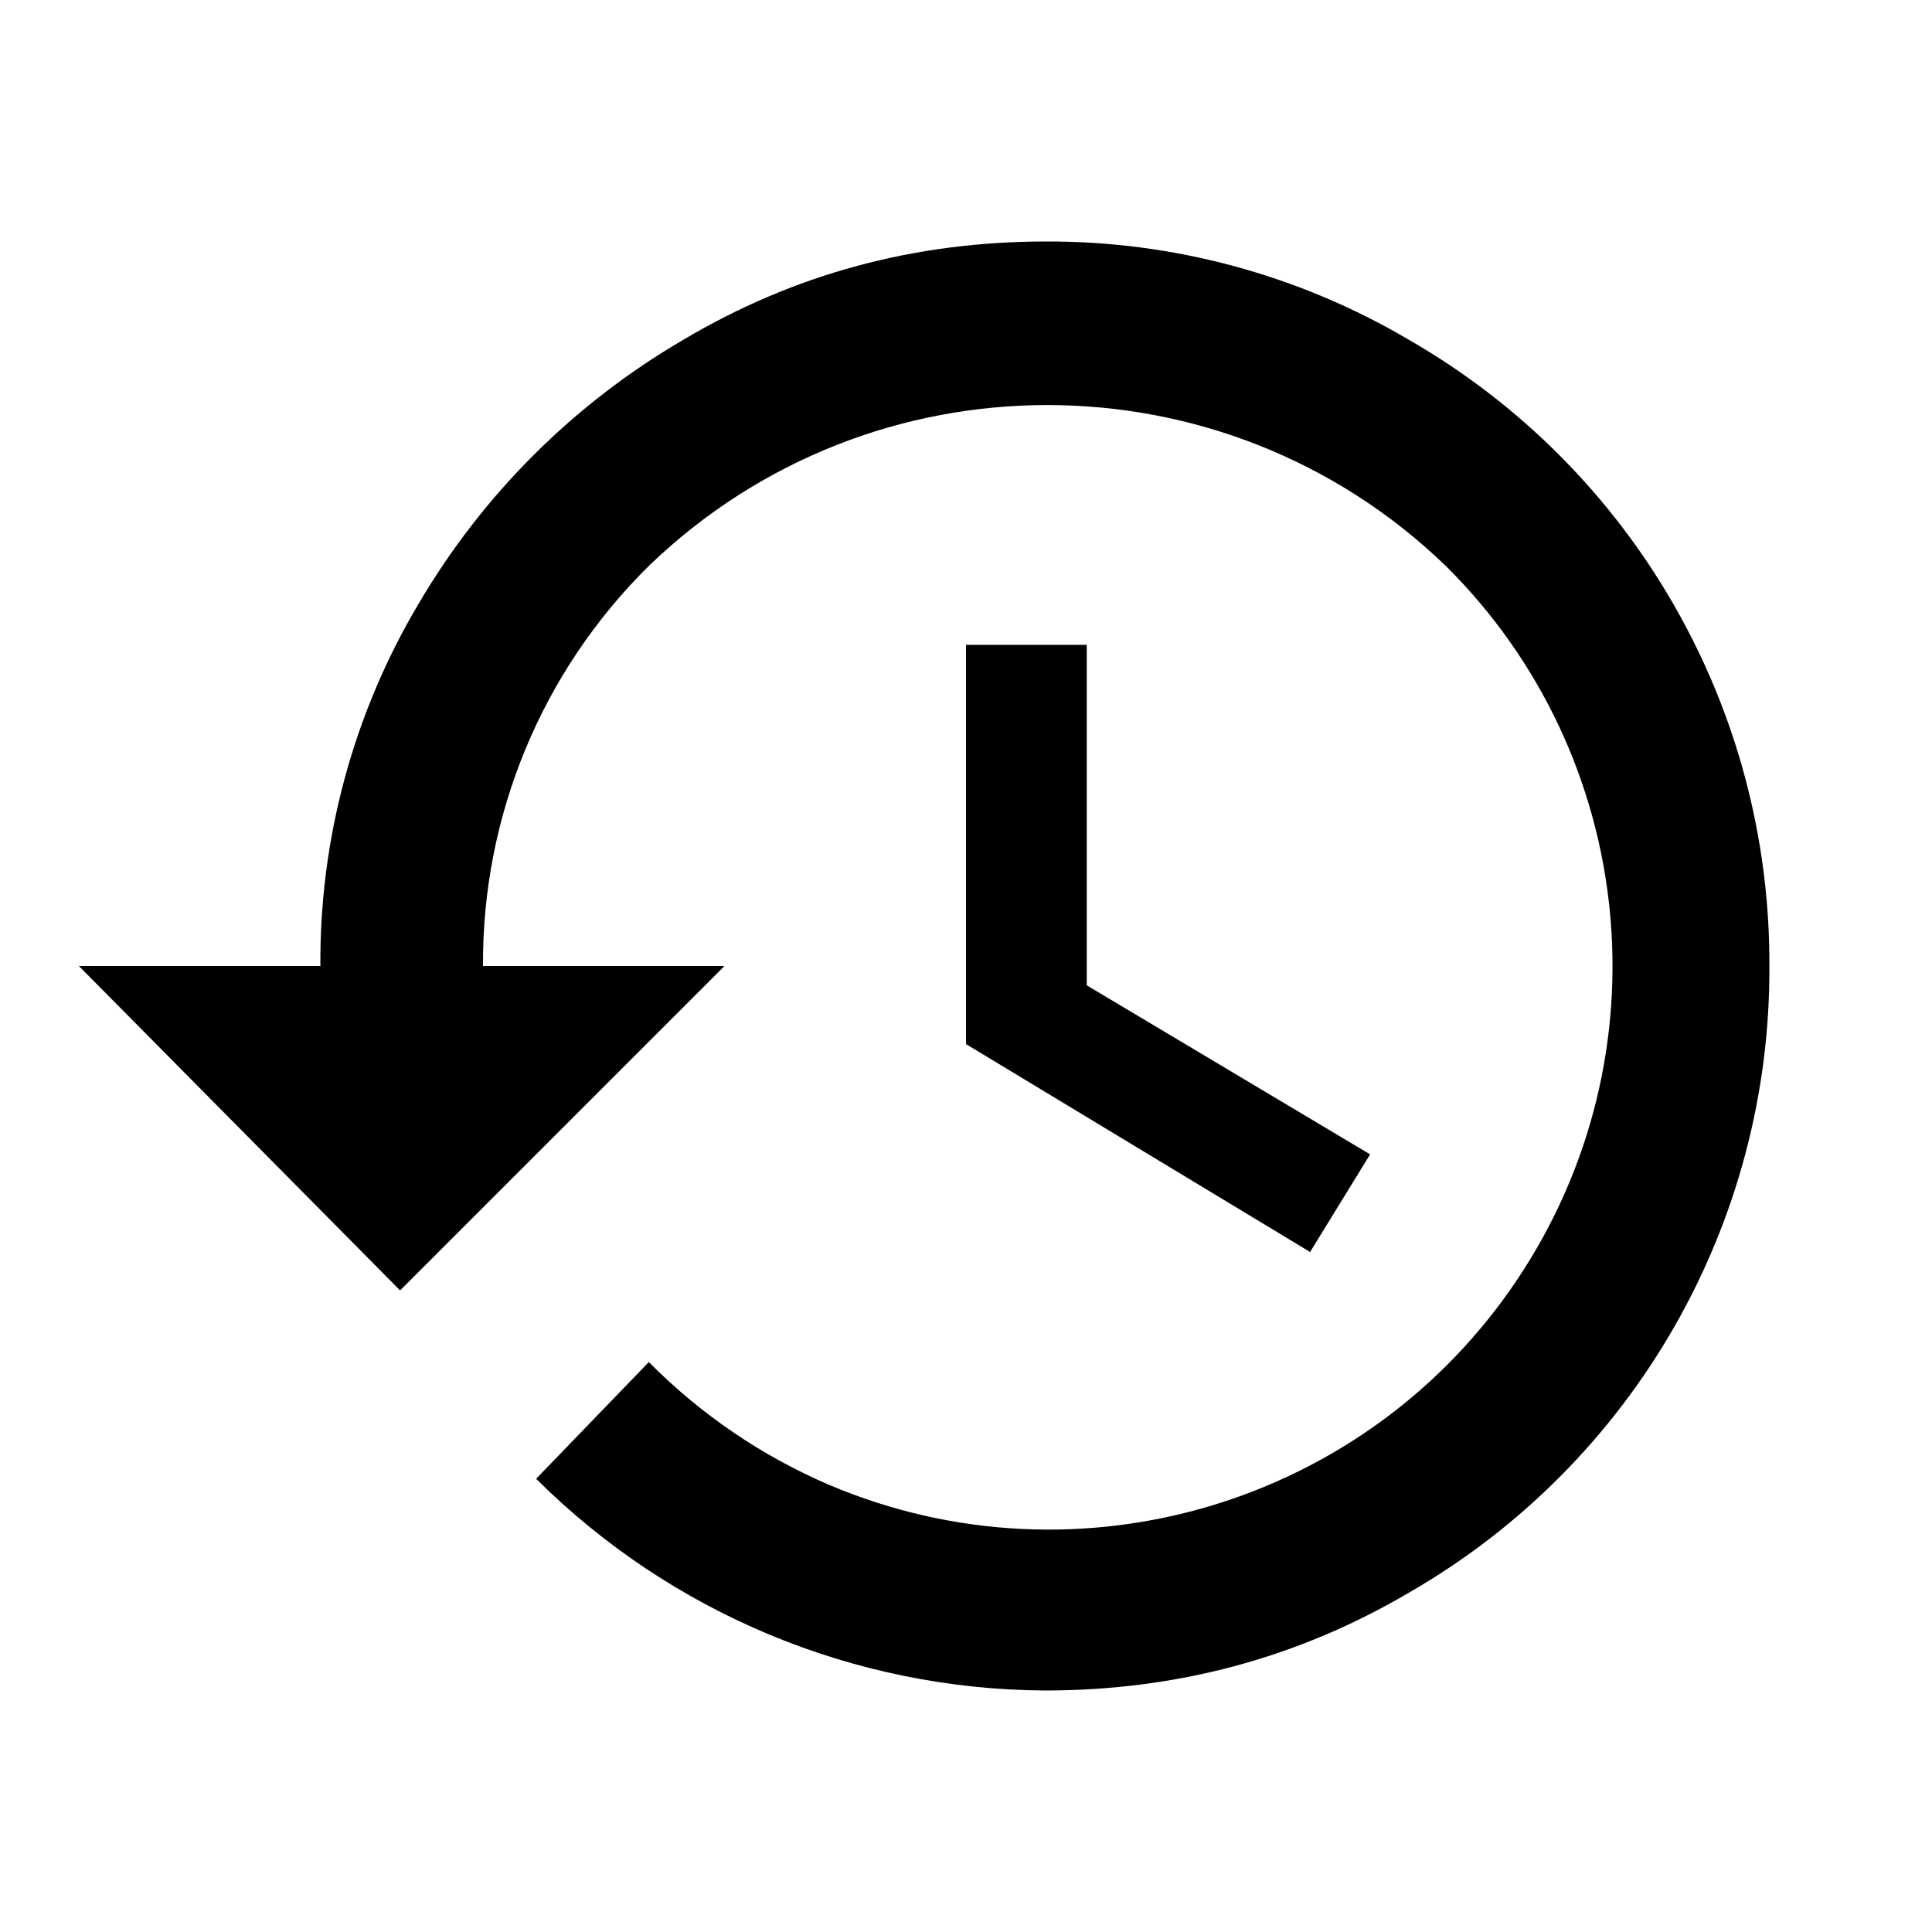
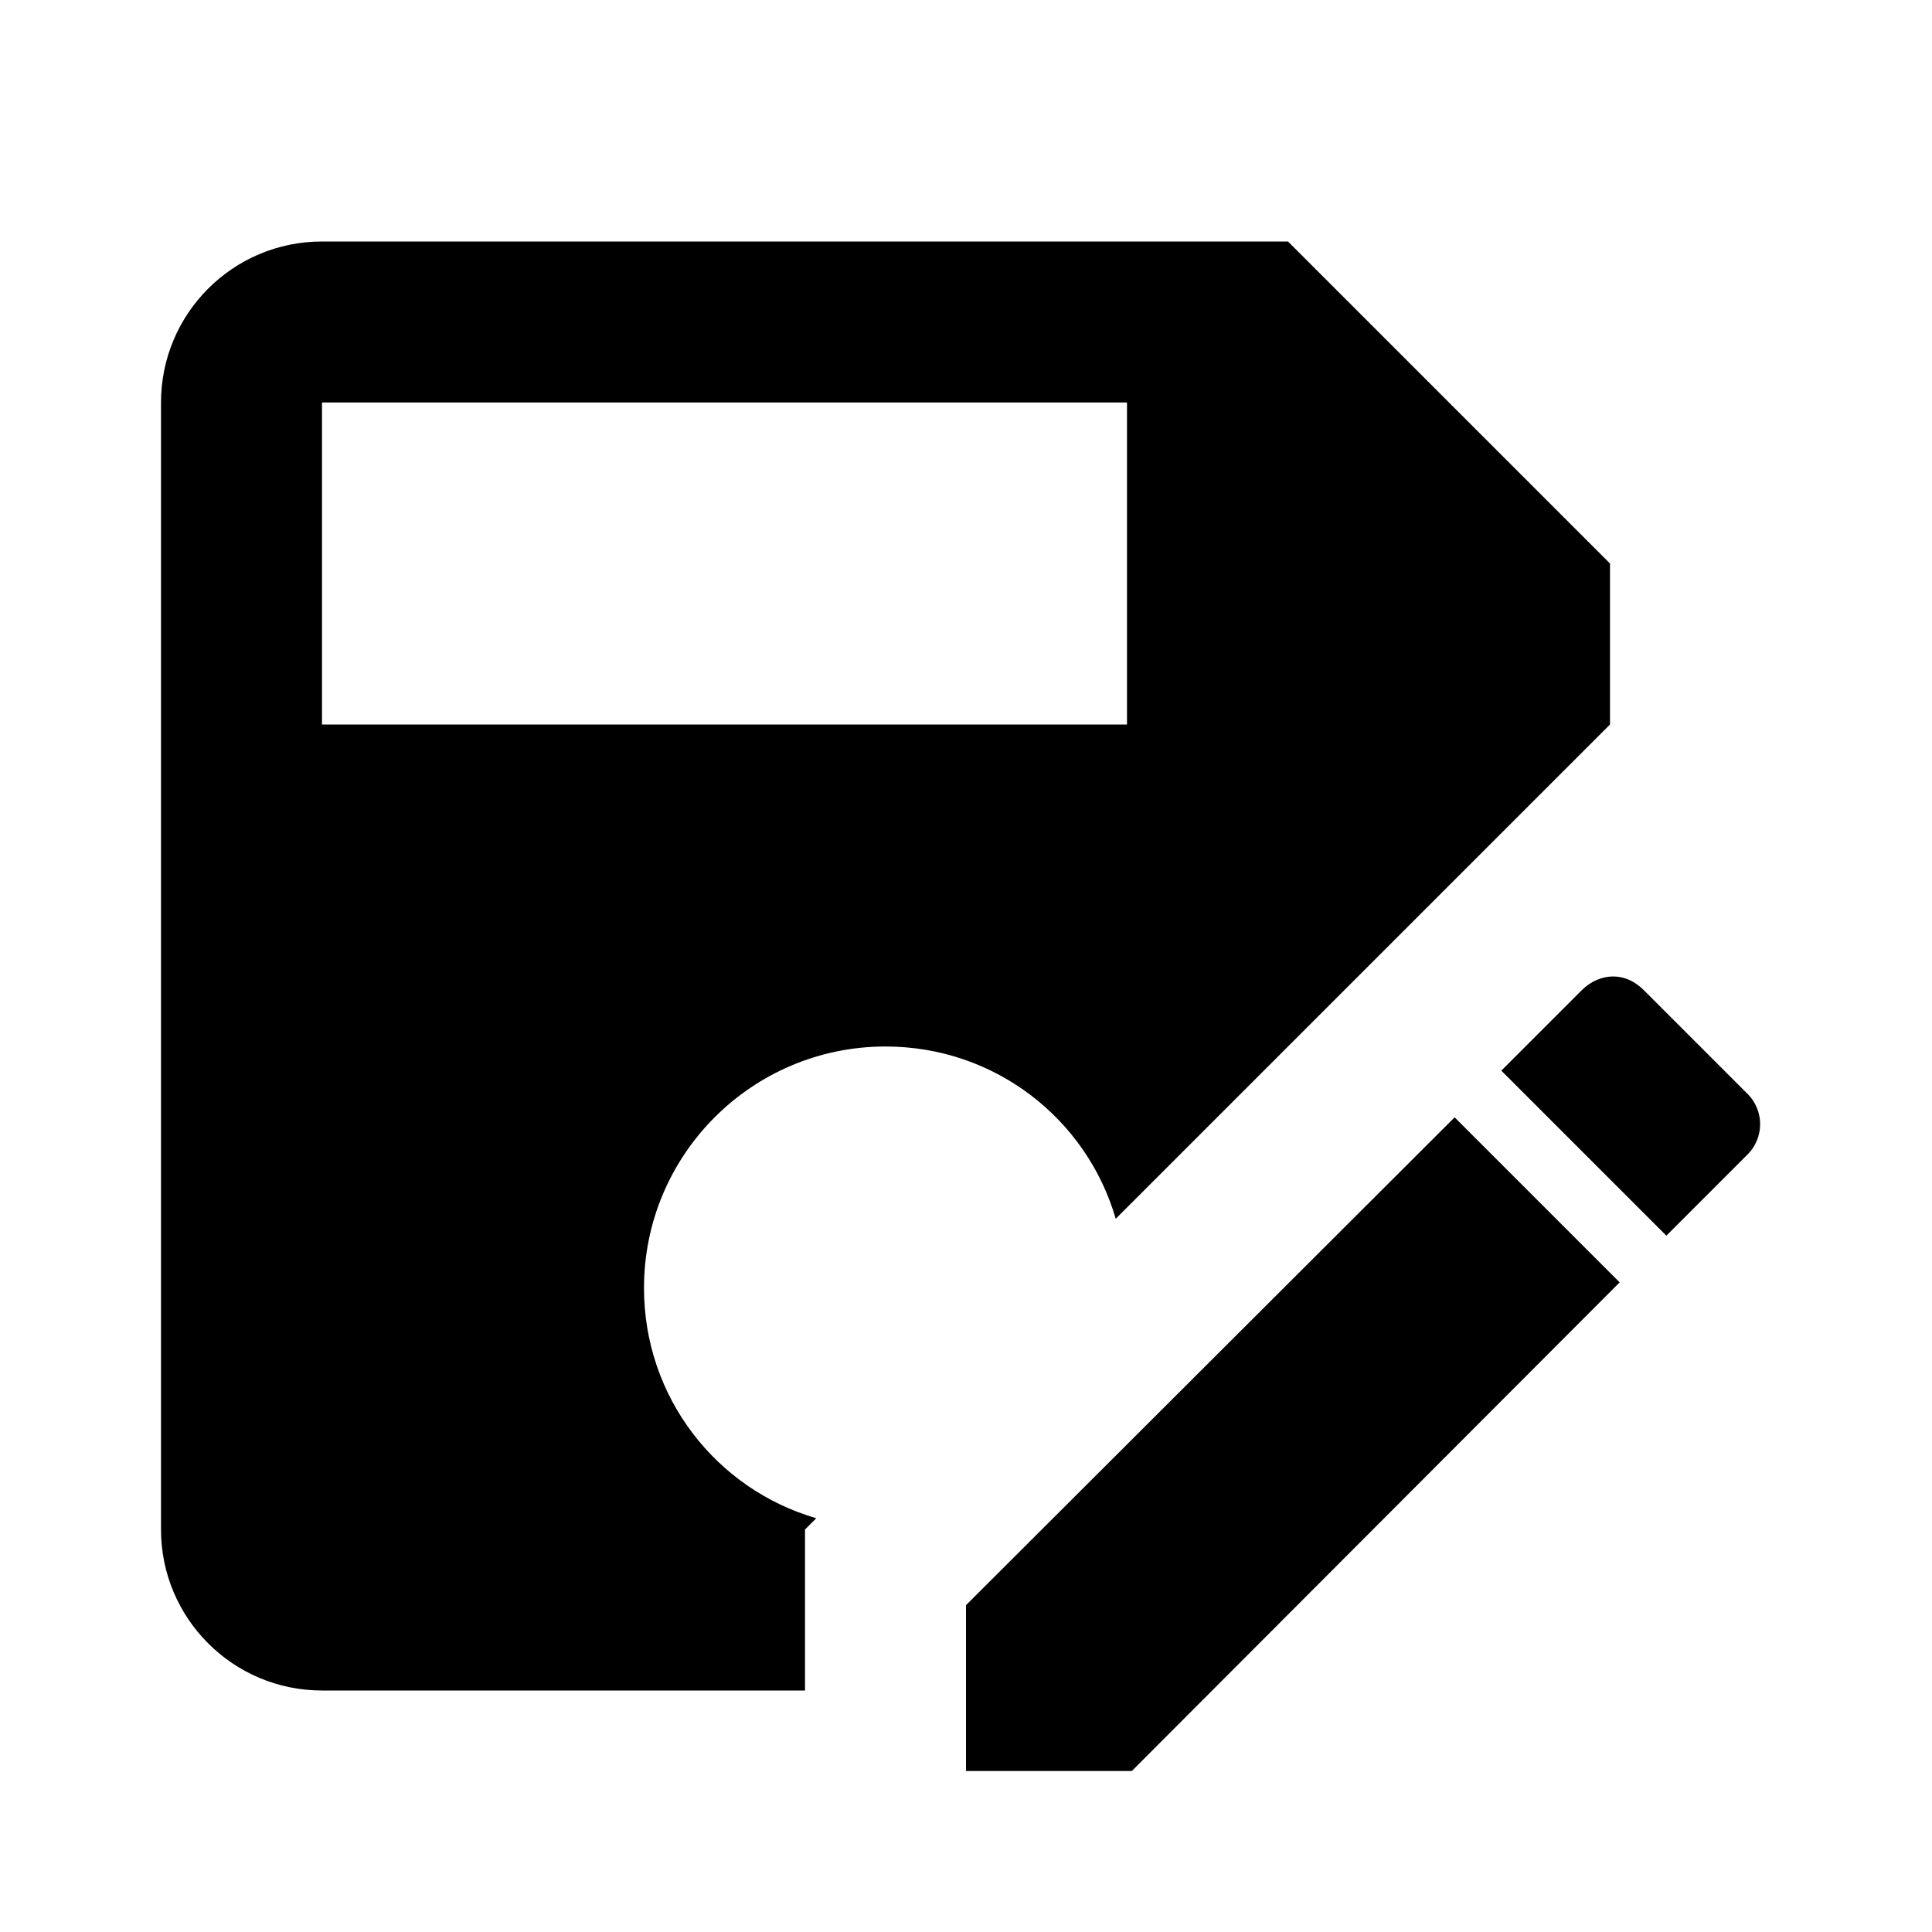
<svg xmlns="http://www.w3.org/2000/svg" viewBox="0 0 24 24">
-   <path fill-rule="evenodd" d="M12.98 21c1.63 0 3.14-.4 4.53-1.22A8.93 8.93 0 0021.98 12a8.93 8.93 0 00-4.48-7.78A8.81 8.81 0 0012.99 3c-1.62 0-3.12.4-4.5 1.22A9.17 9.17 0 005.2 7.5 8.69 8.69 0 003.98 12h-3l3.99 4.03L9 12H6a6.92 6.92 0 012.06-4.97 7.13 7.13 0 019.9 0 7 7 0 01-7.65 11.42 7.08 7.08 0 01-2.25-1.53l-1.4 1.45A9.03 9.03 0 0012.98 21zm3.29-5.44l.75-1.22-3.52-2.1V8.01H12v4.96l4.27 2.58z" />
+   <path fill="currentColor" d="M10,19L10.14,18.86C8.9,18.5 8,17.36 8,16A3,3 0 0,1 11,13C12.36,13 13.5,13.9 13.86,15.14L20,9V7L16,3H4C2.89,3 2,3.9 2,5V19A2,2 0 0,0 4,21H10V19M4,5H14V9H4V5M20.04,12.13C19.9,12.13 19.76,12.19 19.65,12.3L18.65,13.3L20.7,15.35L21.7,14.35C21.92,14.14 21.92,13.79 21.7,13.58L20.42,12.3C20.31,12.19 20.18,12.13 20.04,12.13M18.07,13.88L12,19.94V22H14.06L20.12,15.93L18.07,13.88Z" />
</svg>
